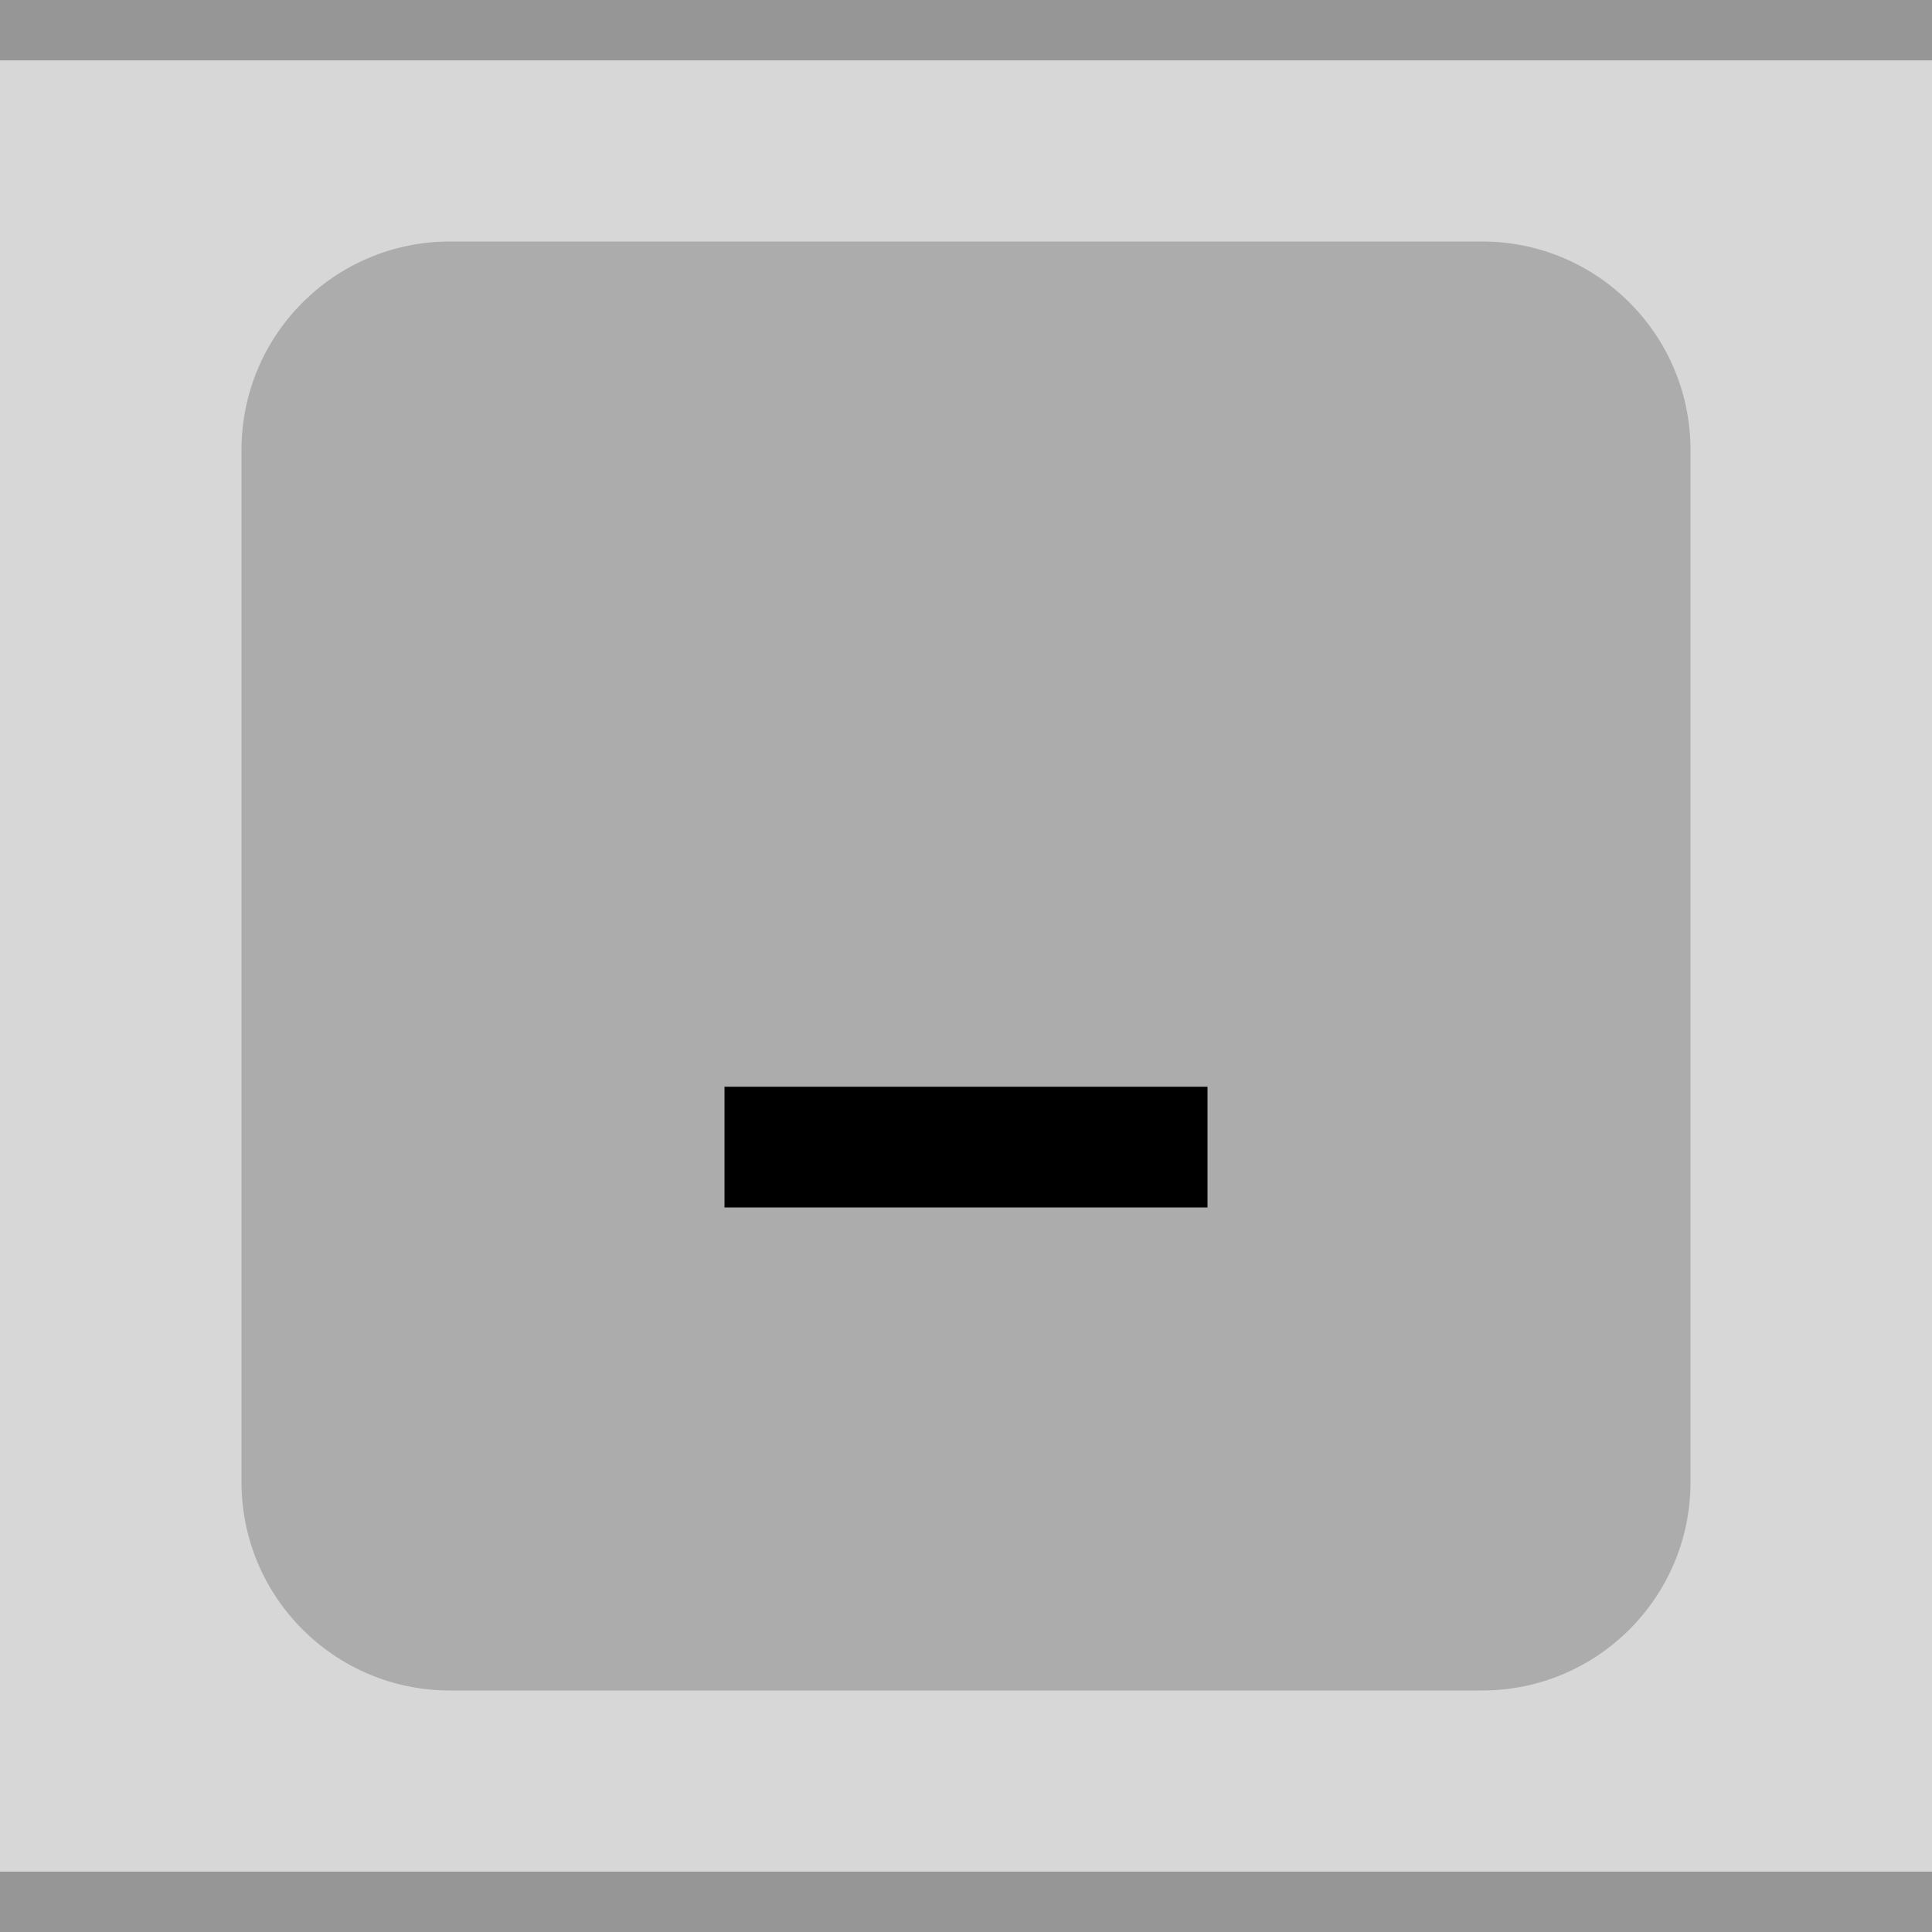
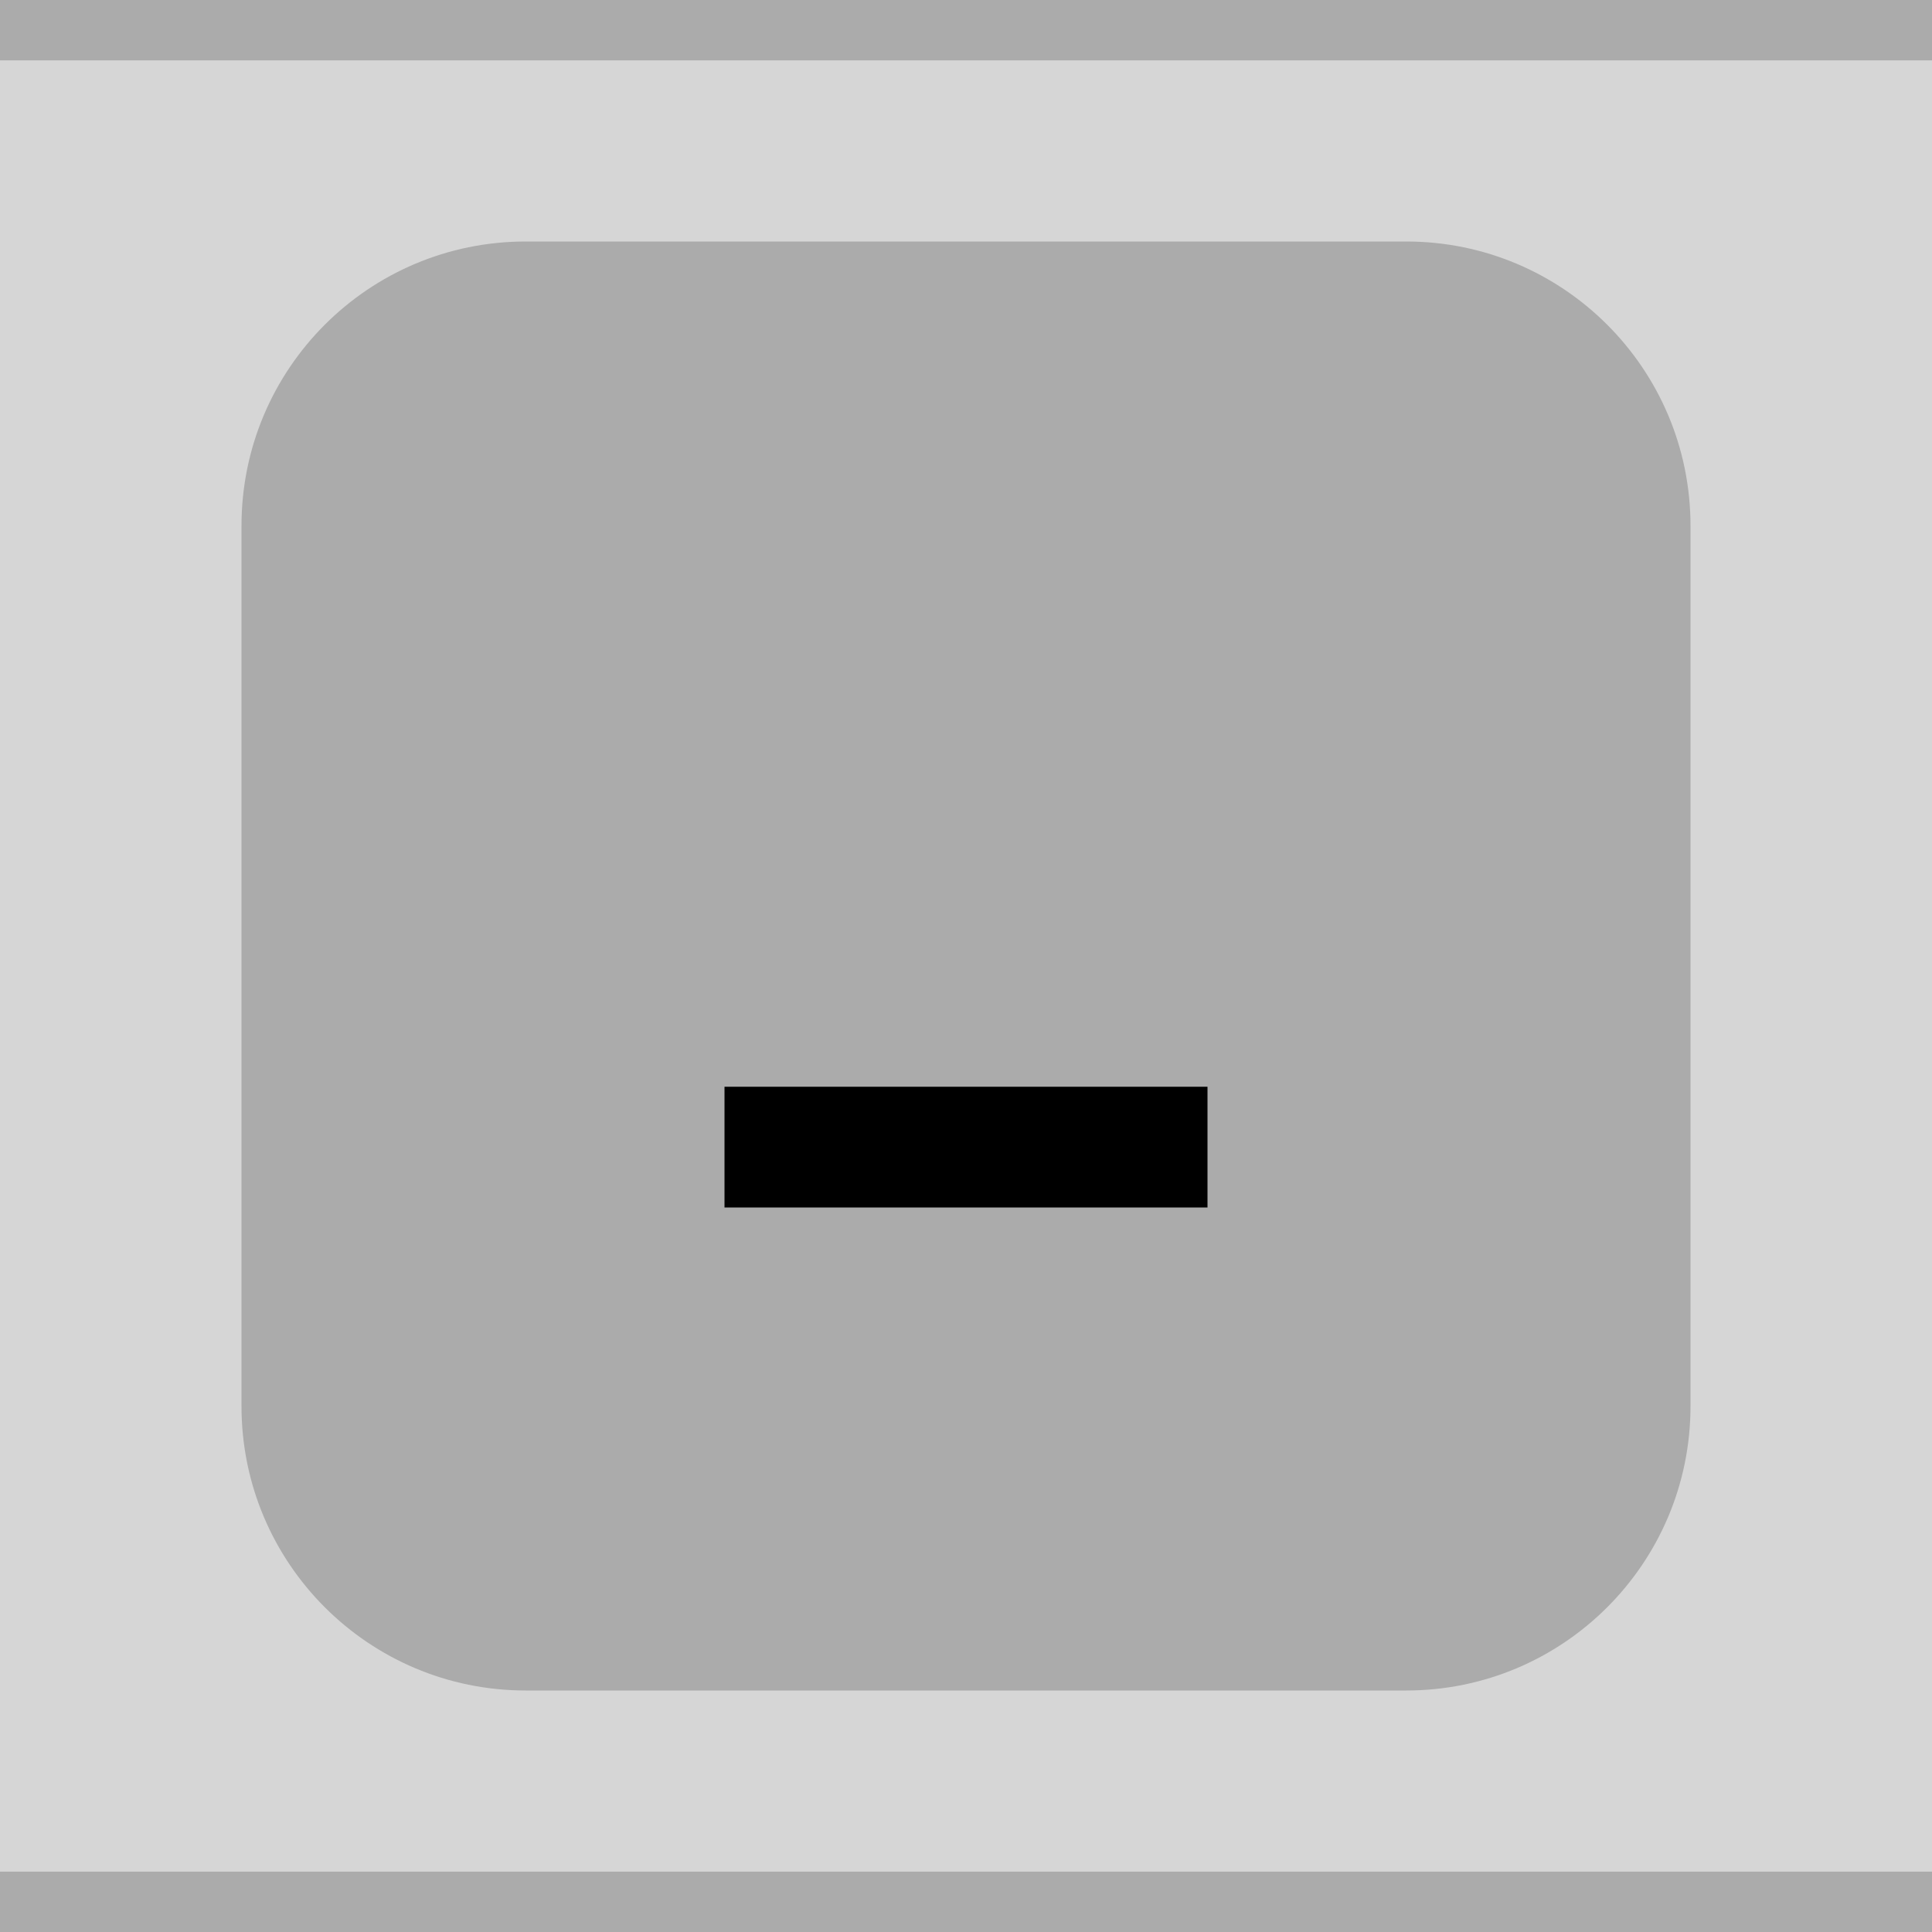
<svg xmlns="http://www.w3.org/2000/svg" id="svg12" version="1.1" viewBox="0 0 32 32" height="32" width="32">
  <defs id="defs16" />
-   <rect style="fill:#d7d7d7;fill-opacity:1" id="rect2" fill="#E0E0E0" height="32" width="32" />
-   <rect style="fill:#969696;fill-opacity:1" id="rect4" fill-opacity="0.4" fill="#FFFFFF" height="1" width="32" />
-   <rect ry="3.452" rx="3.452" y="4" x="4" width="24" height="24" fill="#E0E0E0" id="rect2-6" style="opacity:0.2;fill:#000000;fill-opacity:1;stroke-width:0.75" />
+   <rect style="fill:#d6d6d6;fill-opacity:1" id="rect2" fill="#E0E0E0" height="32" width="32" />
  <g style="opacity:1" id="g10" opacity="0.6" fill="#000000">
    <circle id="circle6" opacity="0" r="12" cy="16" cx="16" />
    <path id="path8" d="m12 18h8v2h-8z" />
  </g>
-   <rect width="32" height="1" fill="#FFFFFF" fill-opacity="0.4" id="rect166" style="fill:#969696;fill-opacity:1" x="-1.9073486e-06" y="31" />
+   <rect width="32" height="1" fill="#FFFFFF" fill-opacity="0.4" id="rect166" style="opacity:0.2;fill:#000000;fill-opacity:1" x="0" y="0" />
+   <rect width="32" height="1" fill="#FFFFFF" fill-opacity="0.4" id="rect166-3" style="opacity:0.2;fill:#000000;fill-opacity:1" x="0" y="31" />
+   <rect ry="4.708" rx="4.708" y="4" x="4" width="24" height="24" fill="#E0E0E0" id="rect2-6-1" style="opacity:0.2;fill:#000000;fill-opacity:1;stroke-width:0.75" />
</svg>
